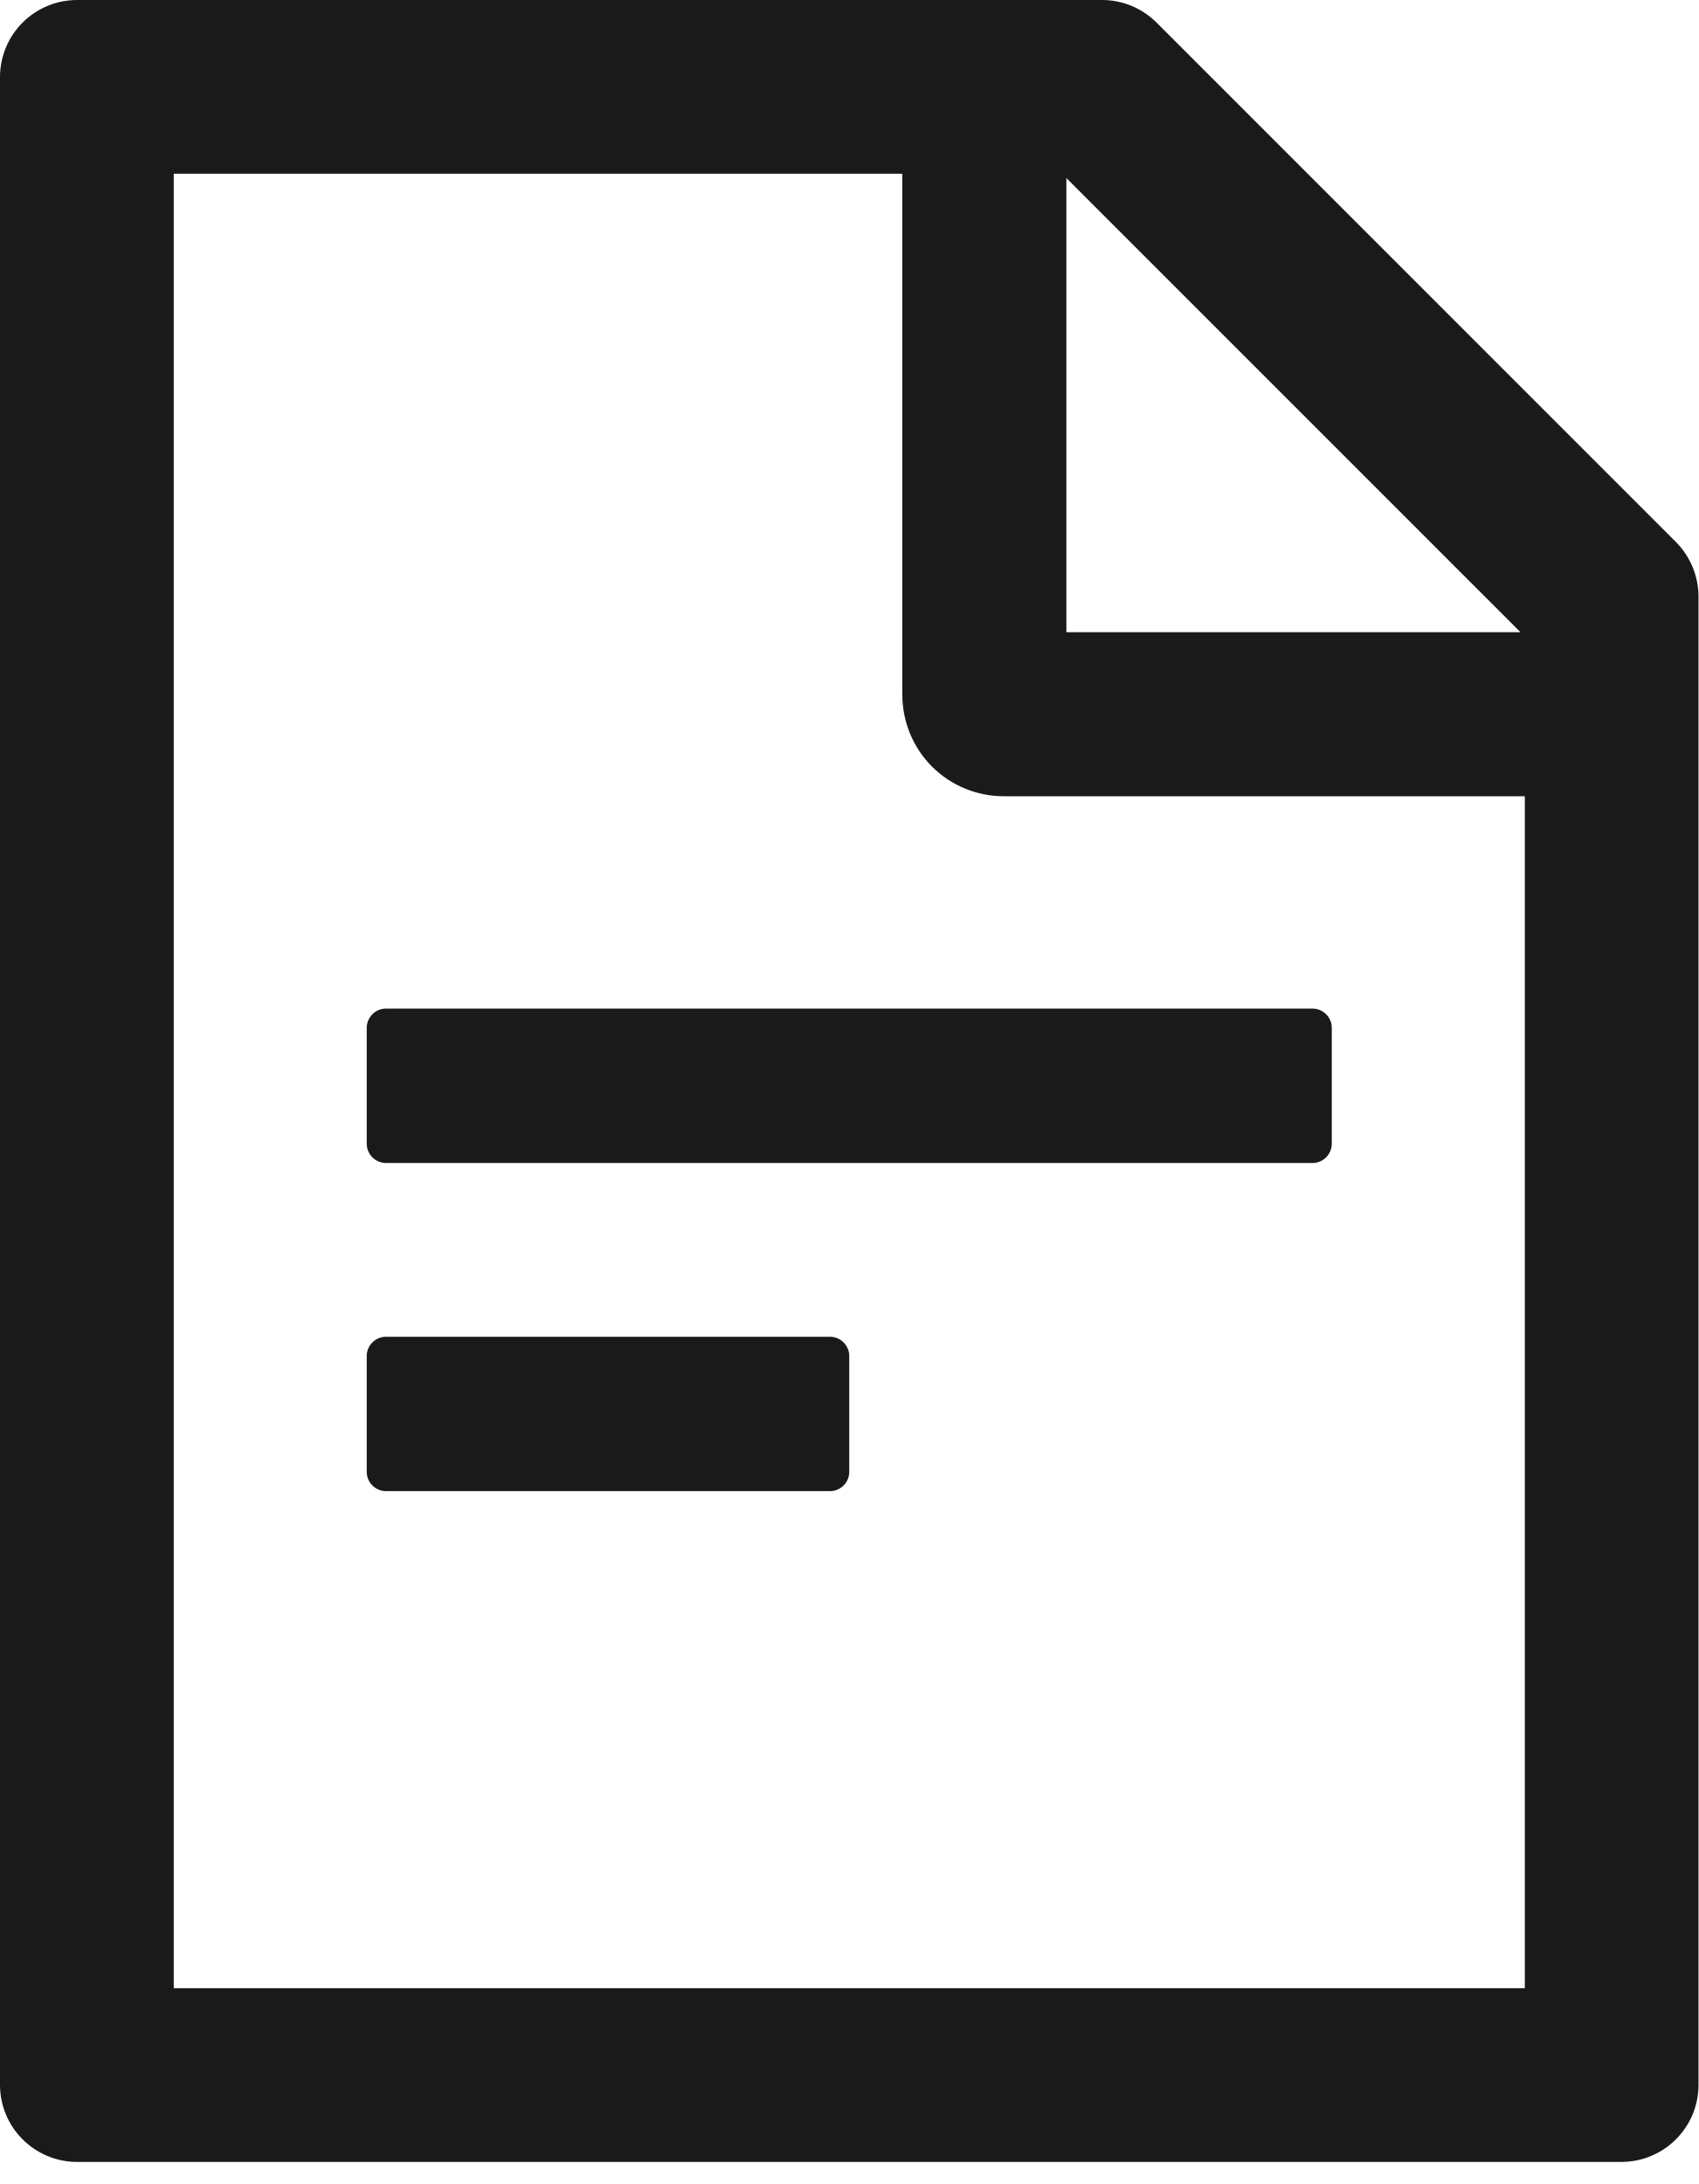
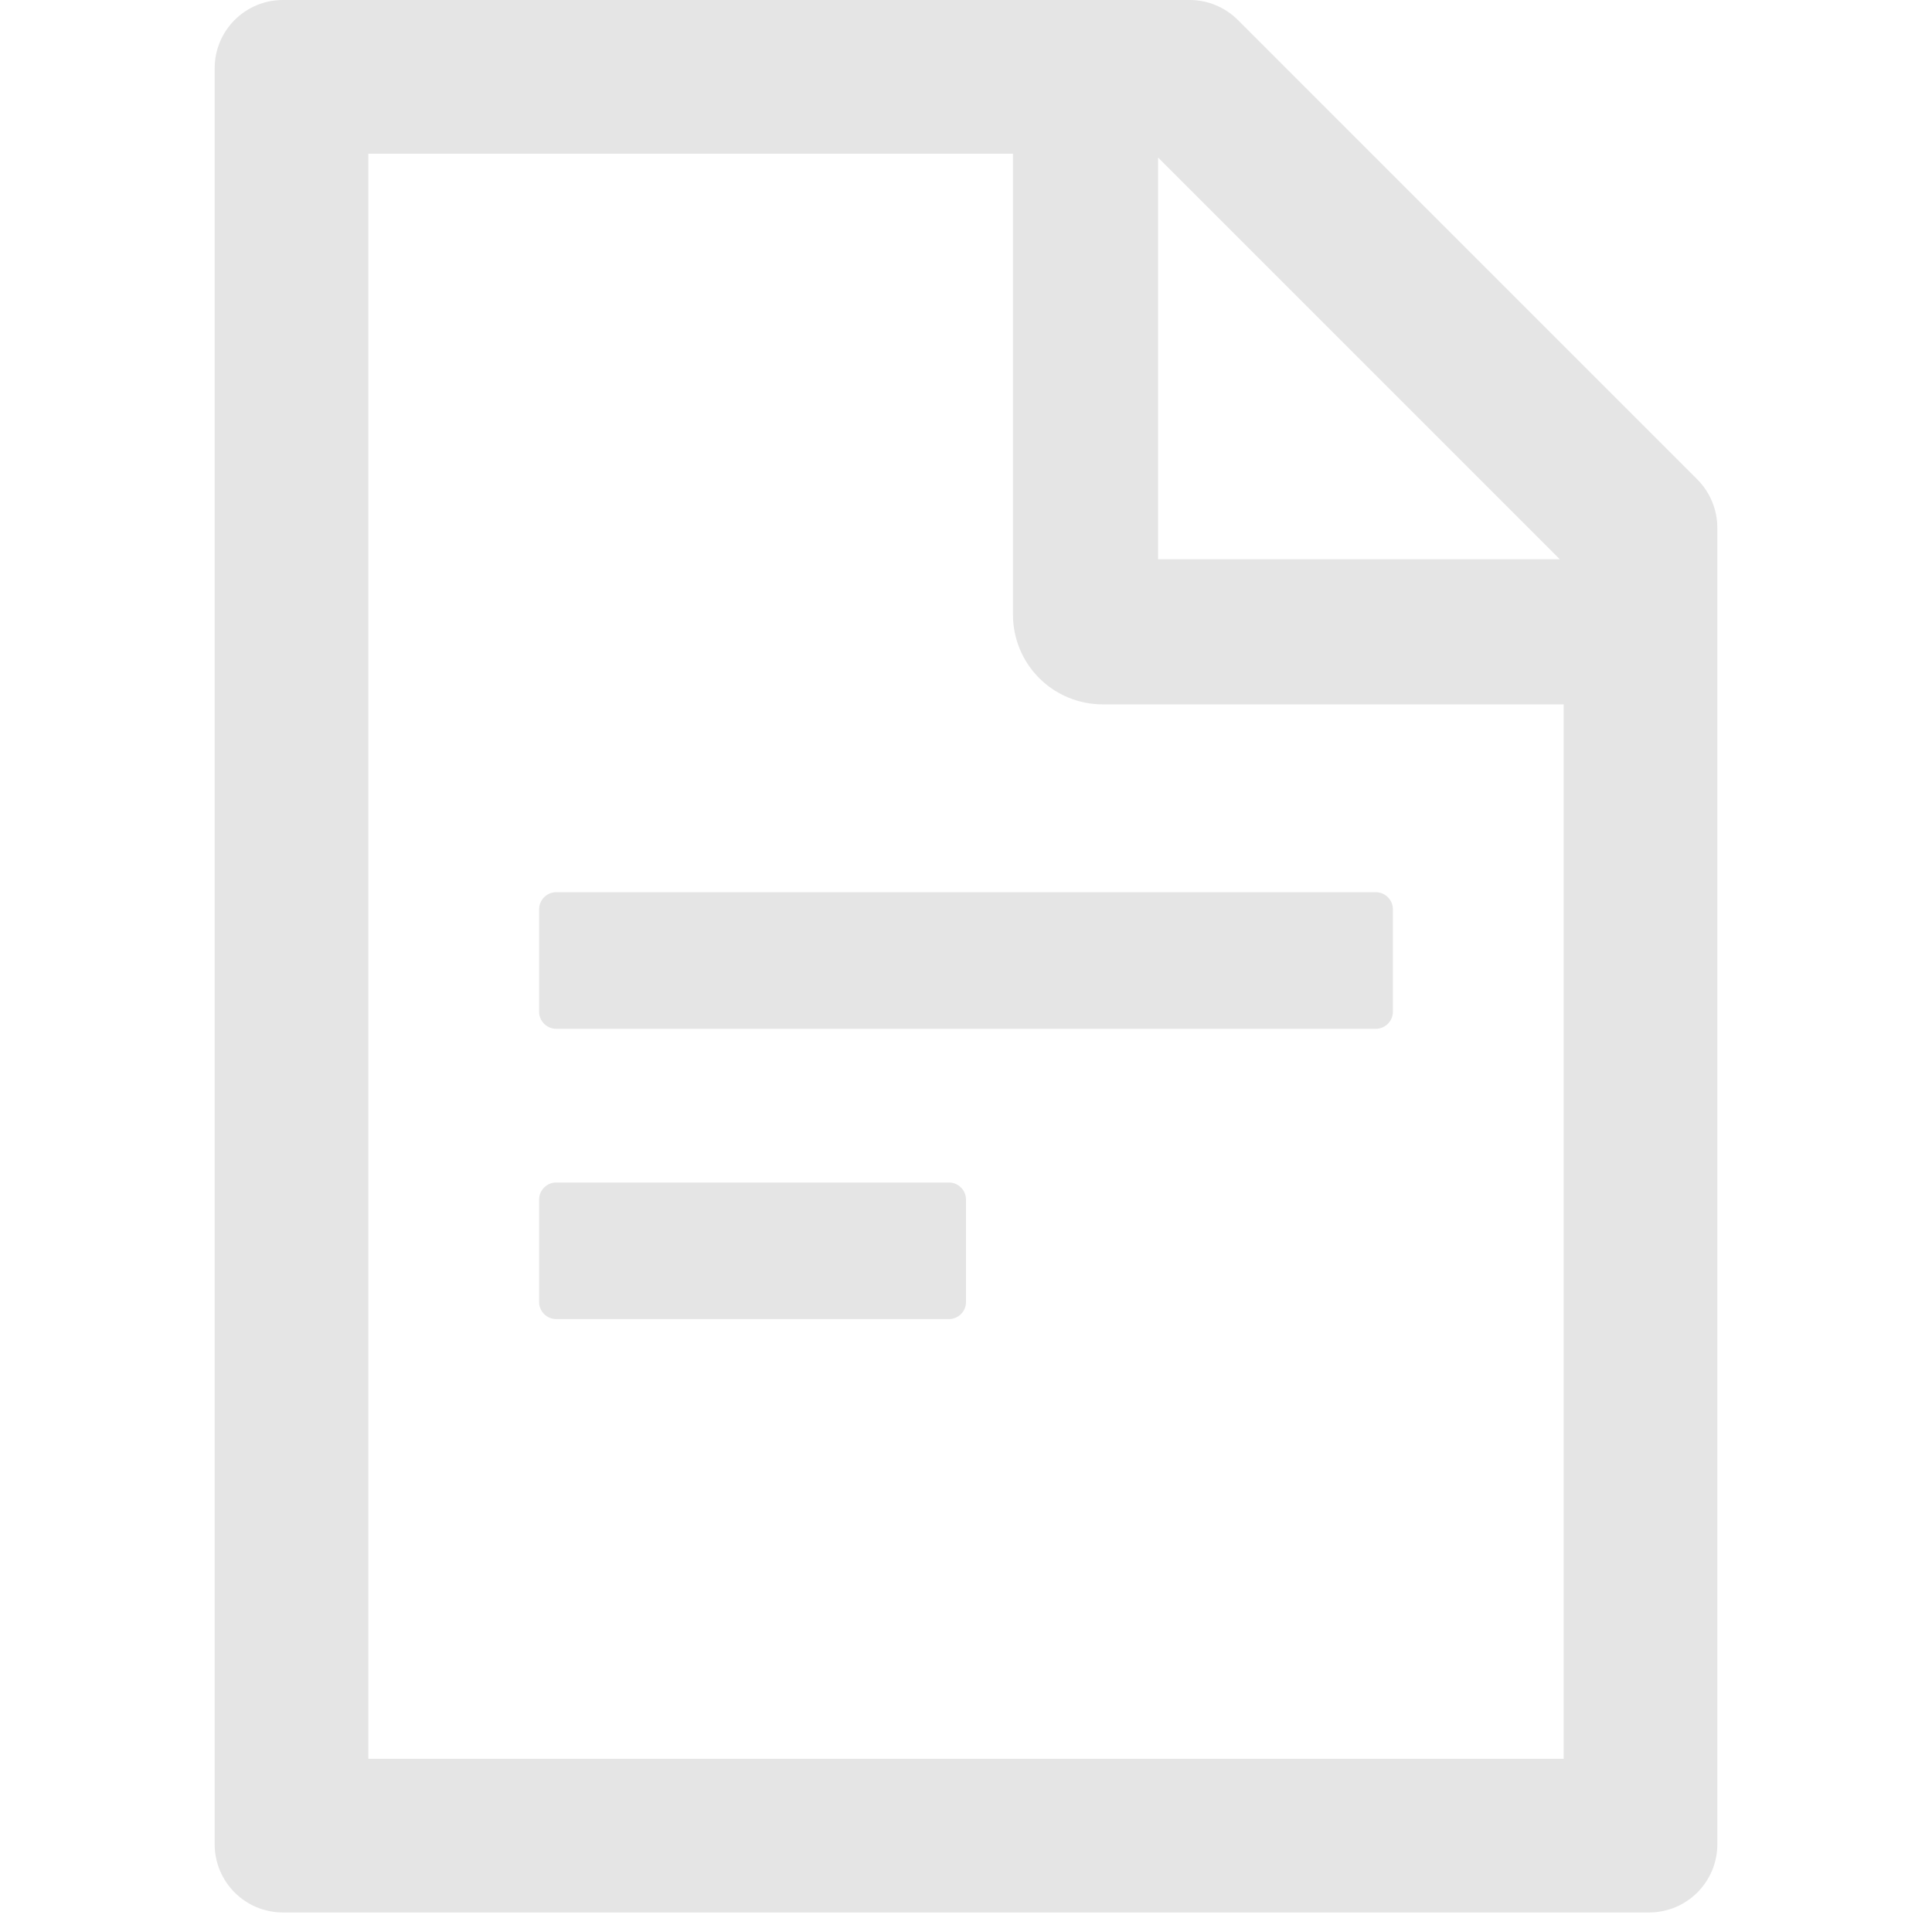
- <svg xmlns="http://www.w3.org/2000/svg" width="35" height="45" viewBox="0 0 35 45" fill="none">
-   <path d="M34.533 11.166L23.834 0.467C23.535 0.169 23.133 0 22.71 0H1.591C0.711 0 0 0.711 0 1.591V42.955C0 43.834 0.711 44.545 1.591 44.545H33.409C34.289 44.545 35 43.834 35 42.955V12.295C35 11.872 34.831 11.464 34.533 11.166ZM31.331 13.026H21.974V3.669L31.331 13.026ZM31.421 40.966H3.58V3.58H18.594V14.318C18.594 14.872 18.814 15.403 19.205 15.795C19.597 16.186 20.128 16.406 20.682 16.406H31.421V40.966ZM17.102 27.543H7.955C7.736 27.543 7.557 27.722 7.557 27.94V30.327C7.557 30.546 7.736 30.724 7.955 30.724H17.102C17.321 30.724 17.5 30.546 17.5 30.327V27.94C17.5 27.722 17.321 27.543 17.102 27.543ZM7.557 21.179V23.565C7.557 23.784 7.736 23.963 7.955 23.963H27.046C27.264 23.963 27.443 23.784 27.443 23.565V21.179C27.443 20.96 27.264 20.781 27.046 20.781H7.955C7.736 20.781 7.557 20.96 7.557 21.179Z" fill="#1A1A1A" />
+ <svg xmlns="http://www.w3.org/2000/svg" width="35" height="35" viewBox="0 0 35 45" fill="none">
+   <path d="M34.533 11.166L23.834 0.467C23.535 0.169 23.133 0 22.71 0H1.591C0.711 0 0 0.711 0 1.591V42.955C0 43.834 0.711 44.545 1.591 44.545H33.409C34.289 44.545 35 43.834 35 42.955V12.295C35 11.872 34.831 11.464 34.533 11.166ZM31.331 13.026H21.974V3.669L31.331 13.026ZM31.421 40.966H3.58V3.58H18.594V14.318C18.594 14.872 18.814 15.403 19.205 15.795C19.597 16.186 20.128 16.406 20.682 16.406H31.421V40.966ZM17.102 27.543H7.955C7.736 27.543 7.557 27.722 7.557 27.94V30.327C7.557 30.546 7.736 30.724 7.955 30.724H17.102C17.321 30.724 17.5 30.546 17.5 30.327V27.94C17.5 27.722 17.321 27.543 17.102 27.543ZM7.557 21.179V23.565C7.557 23.784 7.736 23.963 7.955 23.963H27.046C27.264 23.963 27.443 23.784 27.443 23.565V21.179C27.443 20.96 27.264 20.781 27.046 20.781H7.955C7.736 20.781 7.557 20.96 7.557 21.179Z" fill="#e5e5e5" />
</svg>
